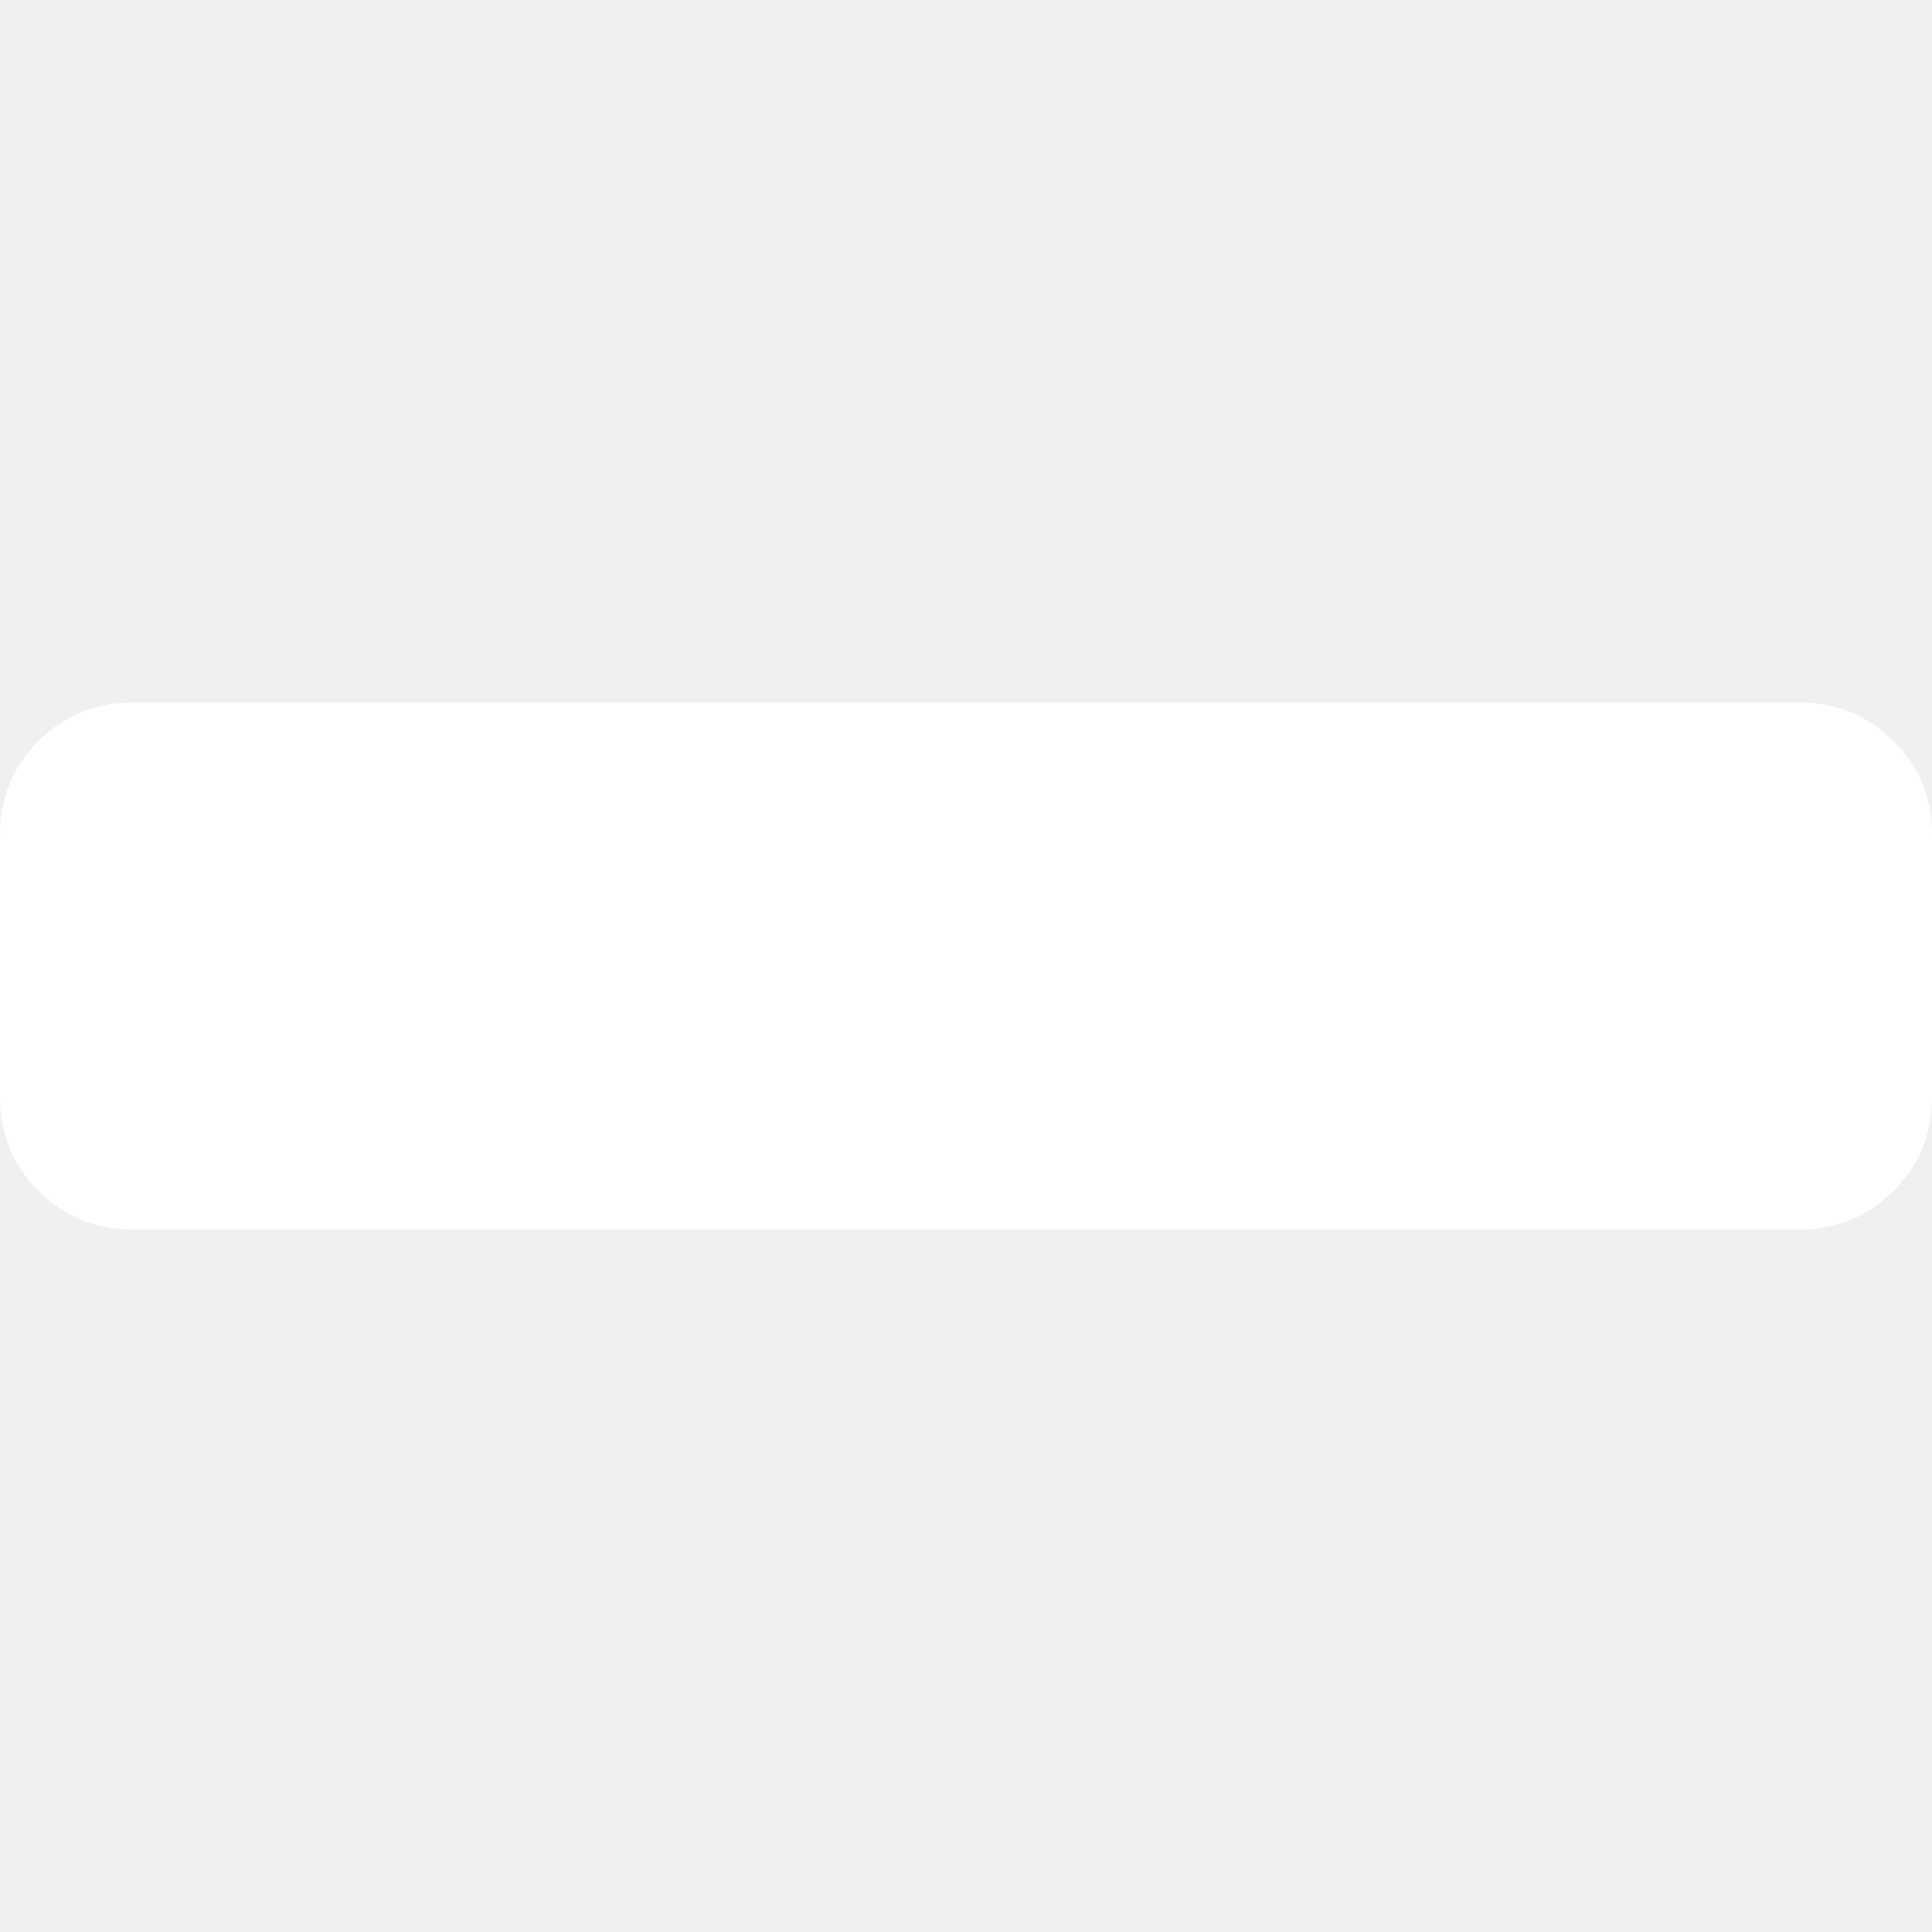
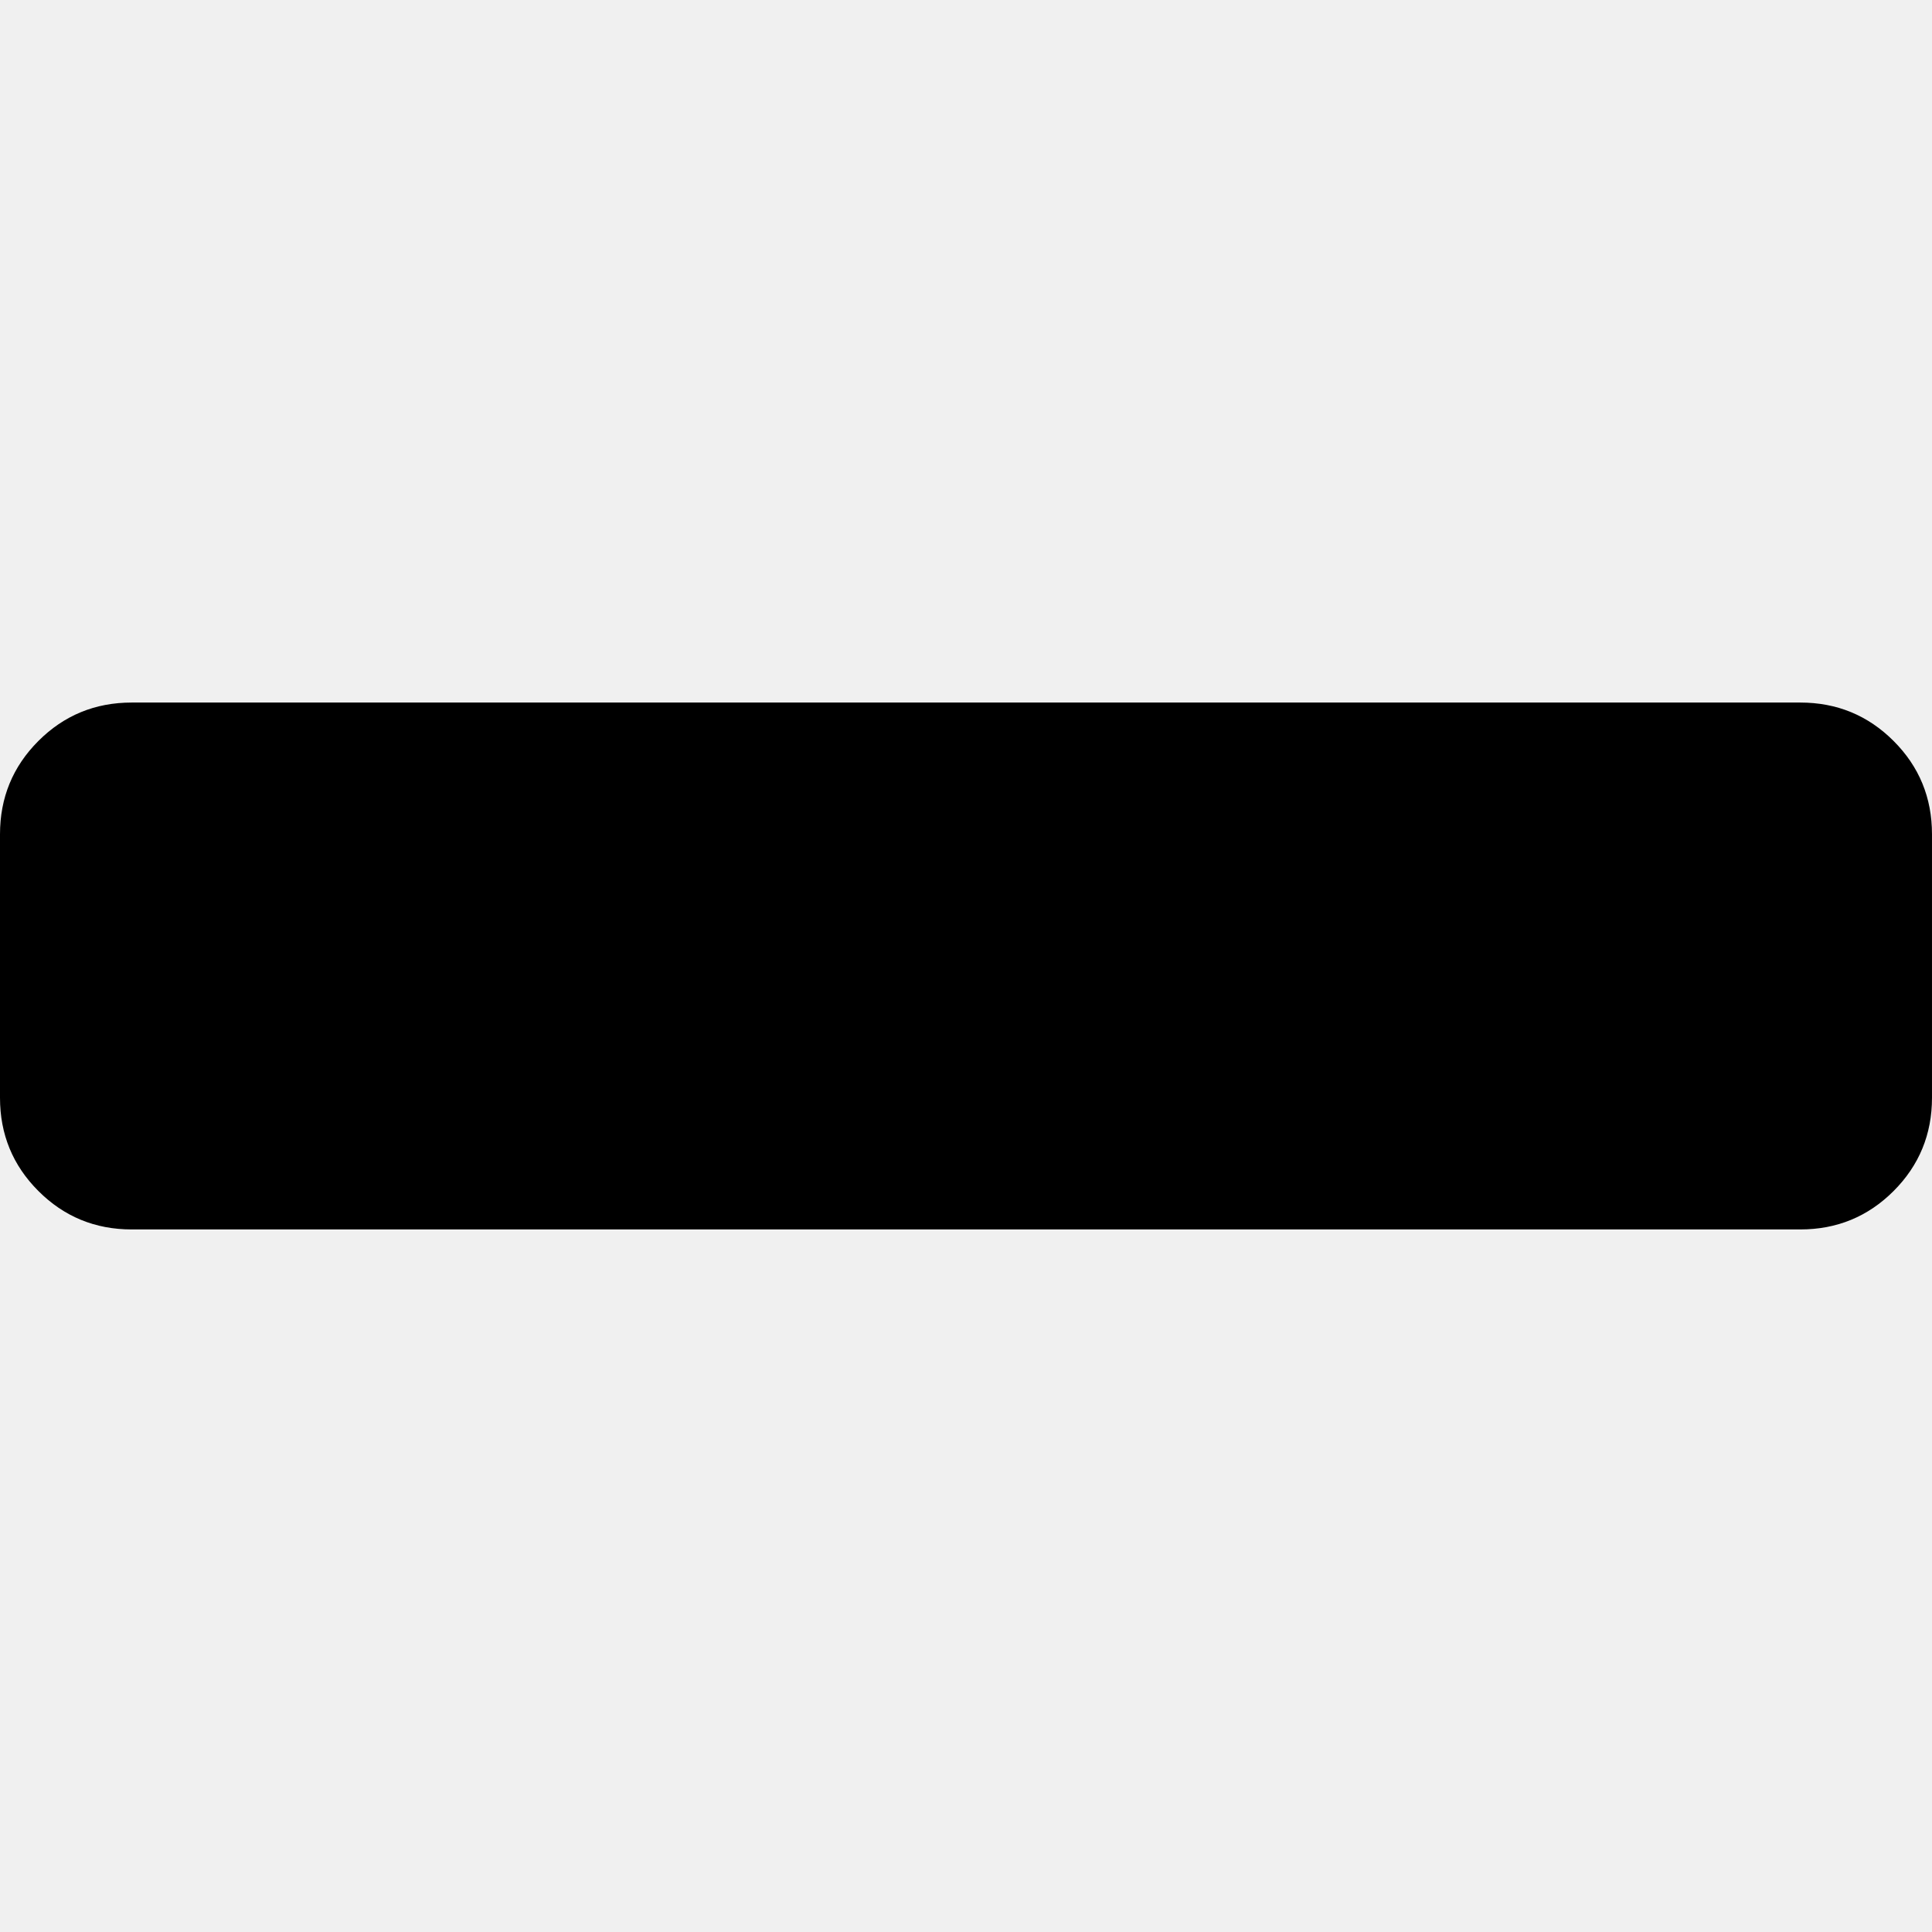
- <svg xmlns="http://www.w3.org/2000/svg" version="1.1" id="Layer_1" x="0px" y="0px" viewBox="0 0 402 402" enable-background="new 0 0 402 402" xml:space="preserve">
-   <path fill="#FFFFFF" d="M394,154.2c-5.3-5.3-11.8-8-19.4-8H27.4c-7.6,0-14.1,2.7-19.4,8c-5.3,5.3-8,11.8-8,19.4v54.8  c0,7.6,2.7,14.1,8,19.4c5.3,5.3,11.8,8,19.4,8h347.2c7.6,0,14.1-2.7,19.4-8c5.3-5.3,8-11.8,8-19.4v-54.8  C402,166,399.3,159.5,394,154.2L394,154.2z" />
+ <svg xmlns="http://www.w3.org/2000/svg" width="401.991" height="401.991" viewBox="0 0 401.991 401.991">
+   <path d="M394 154.174c-5.33-5.33-11.806-7.995-19.417-7.995H27.406c-7.61 0-14.084 2.66-19.414 7.99C2.662 159.5 0 165.97 0 173.586v54.82c0 7.617 2.662 14.086 7.992 19.41 5.33 5.332 11.803 7.994 19.414 7.994h347.176c7.61 0 14.086-2.66 19.417-7.993 5.32-5.324 7.99-11.793 7.99-19.41v-54.82c0-7.615-2.66-14.087-7.99-19.413z" />
</svg>
